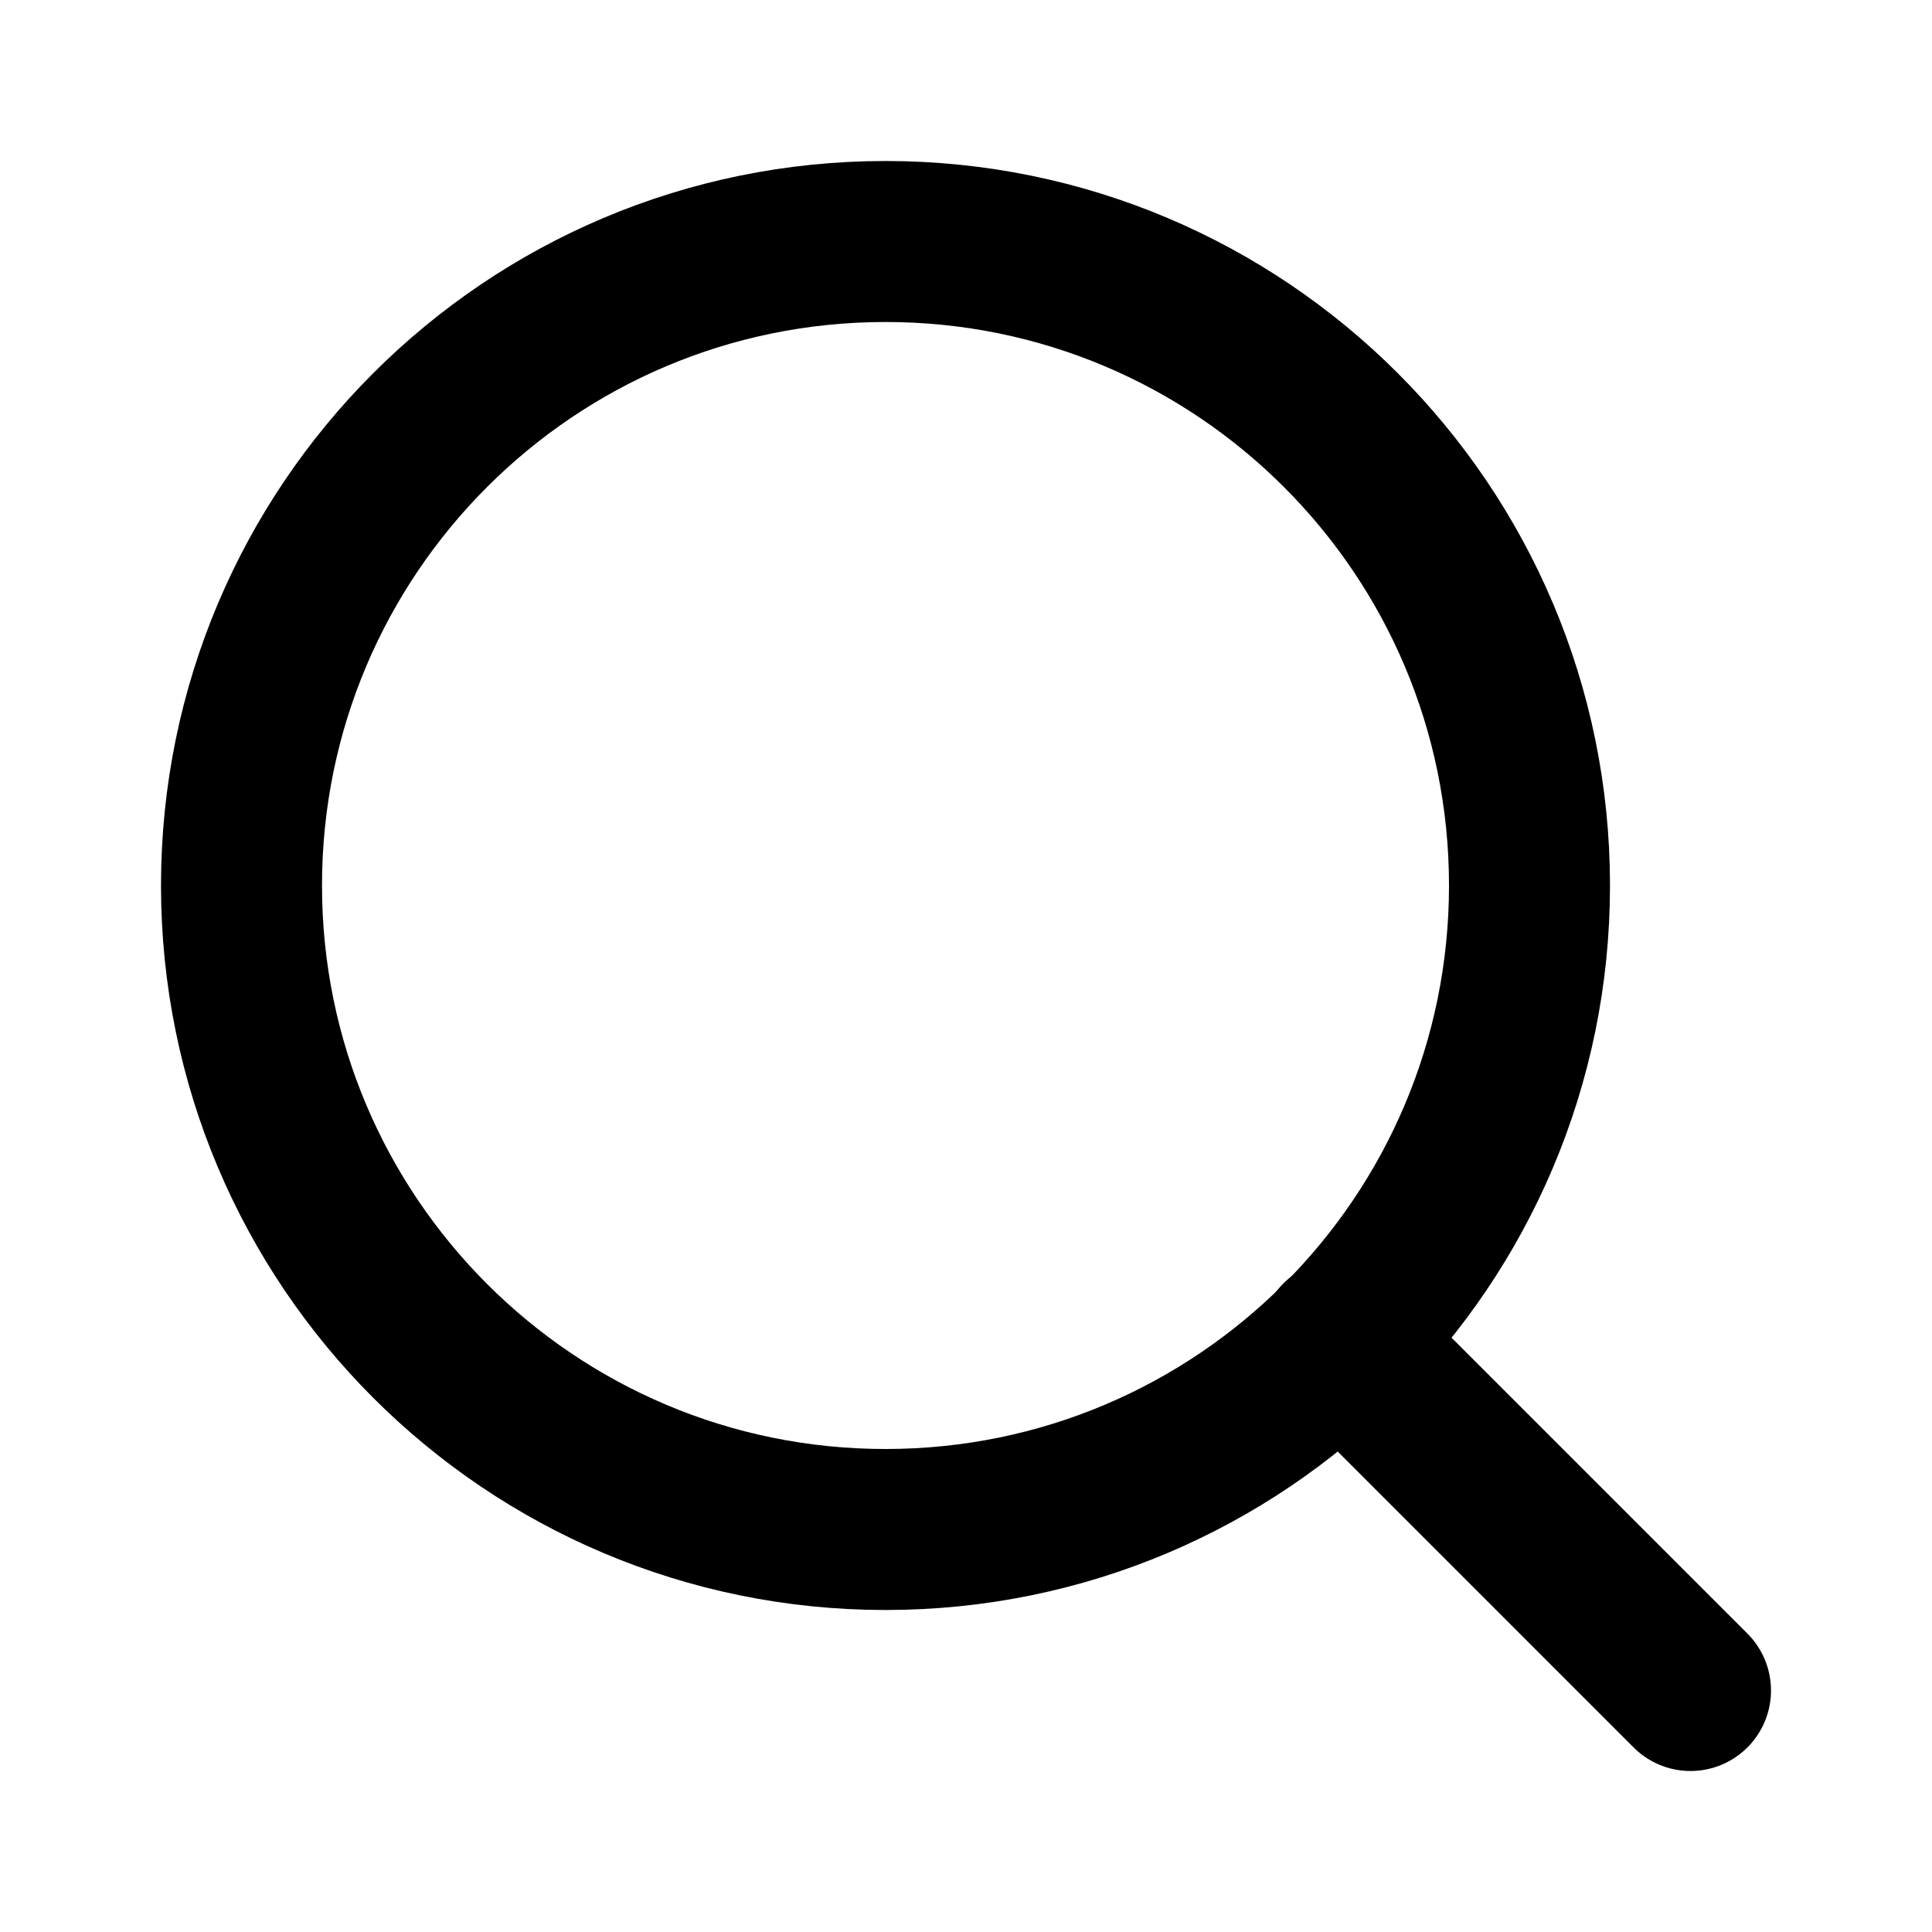
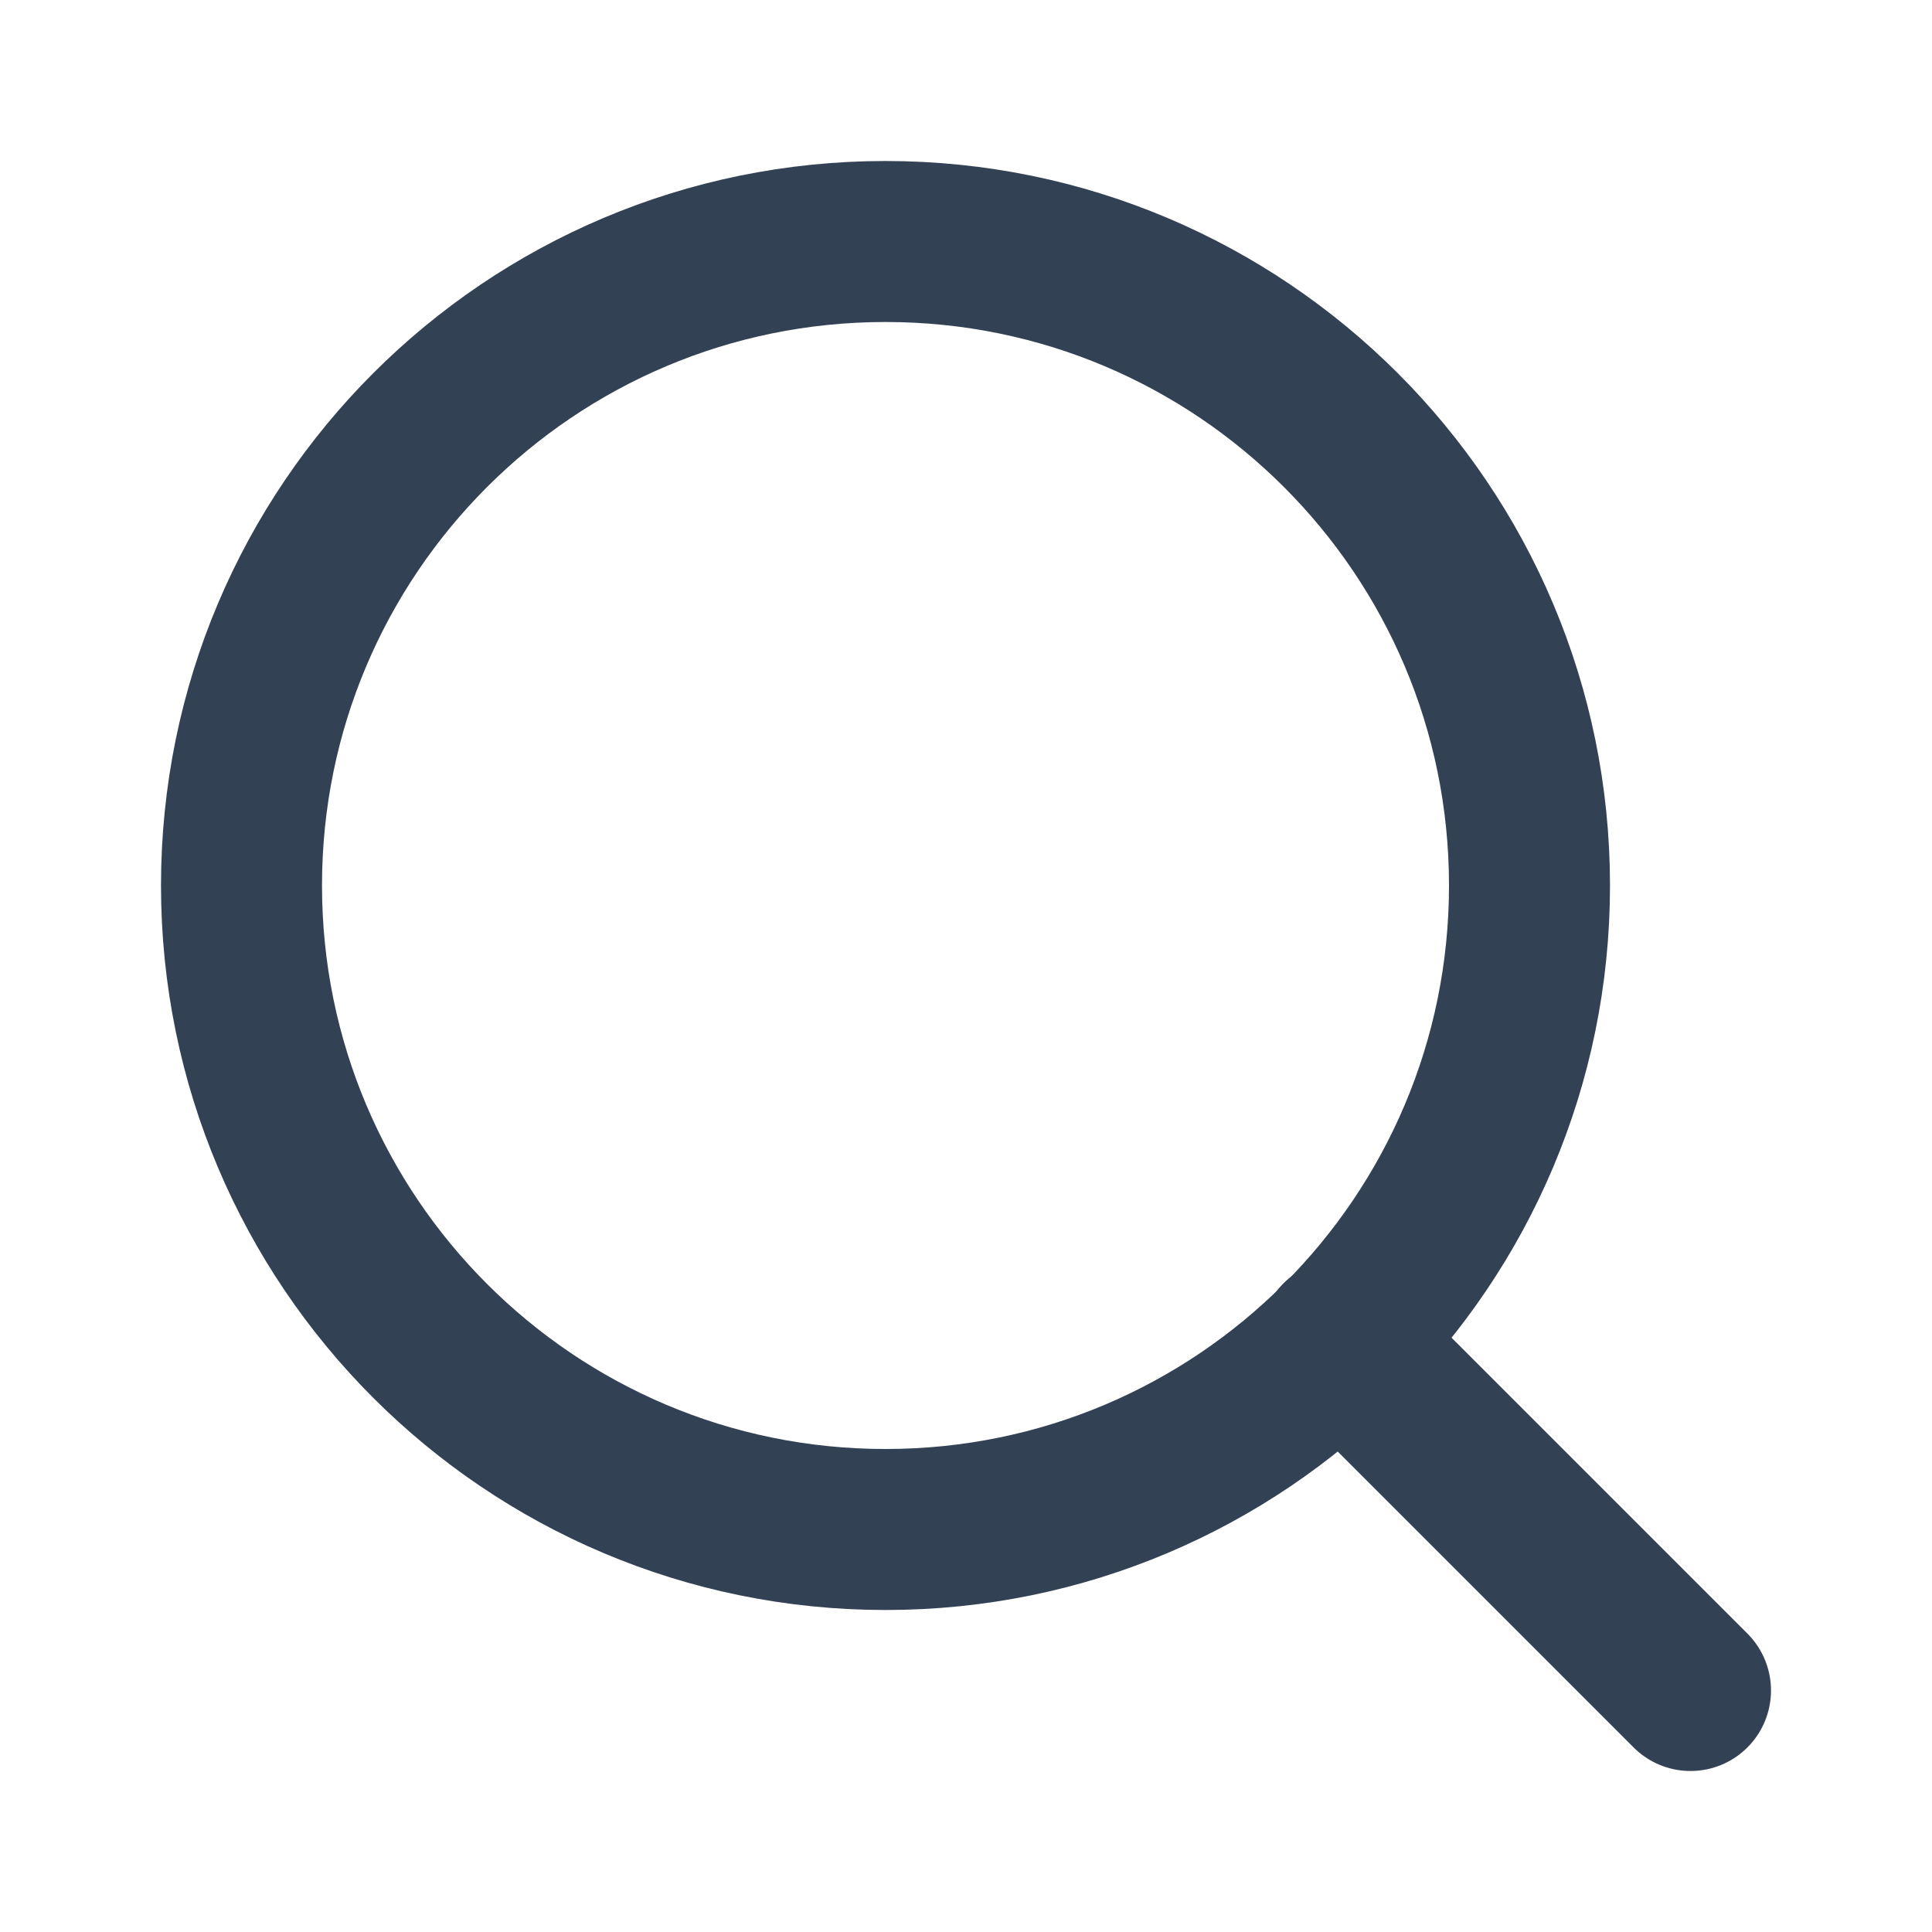
- <svg xmlns="http://www.w3.org/2000/svg" width="24" height="24" viewBox="0 0 24 24" fill="none" stroke="black" stroke-width="2" stroke-linecap="round" stroke-linejoin="round" class="feather feather-search">
+ <svg xmlns="http://www.w3.org/2000/svg" width="24" height="24" viewBox="0 0 24 24" fill="none" stroke="#334155" stroke-width="2" stroke-linecap="round" stroke-linejoin="round" class="feather feather-search">
  <circle cx="11" cy="11" r="8" />
  <line x1="21" y1="21" x2="16.65" y2="16.65" />
</svg>
